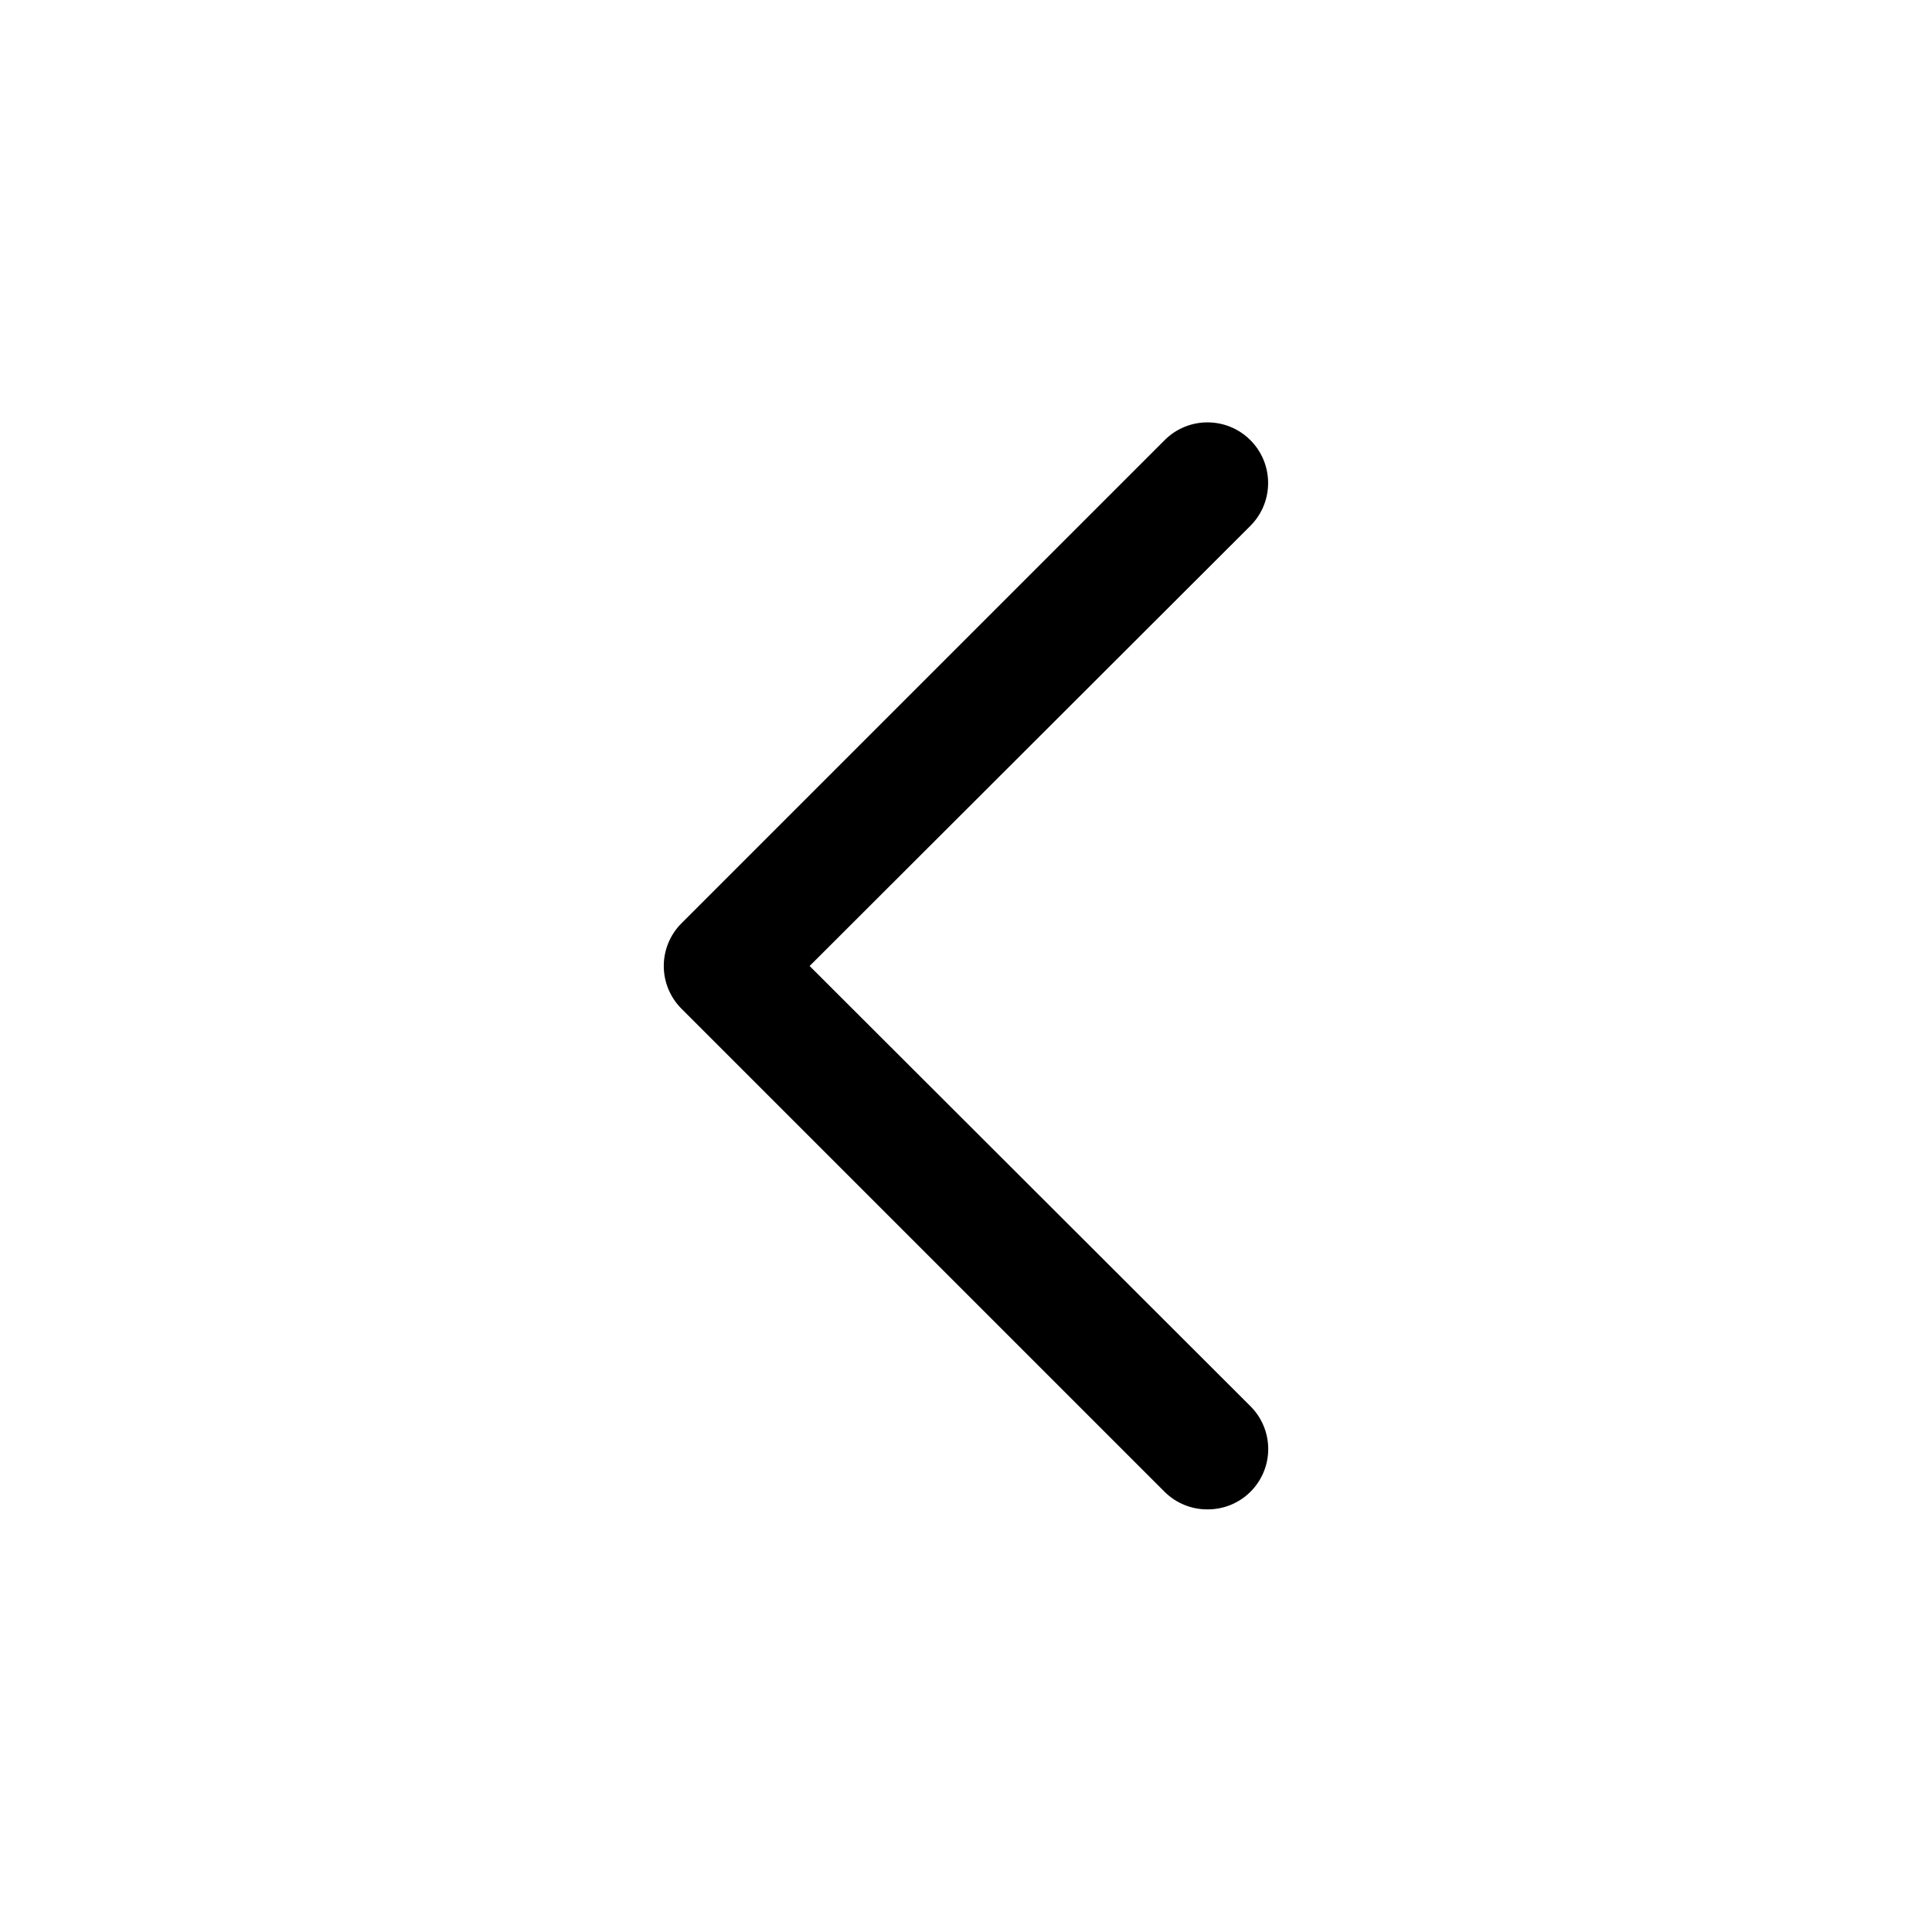
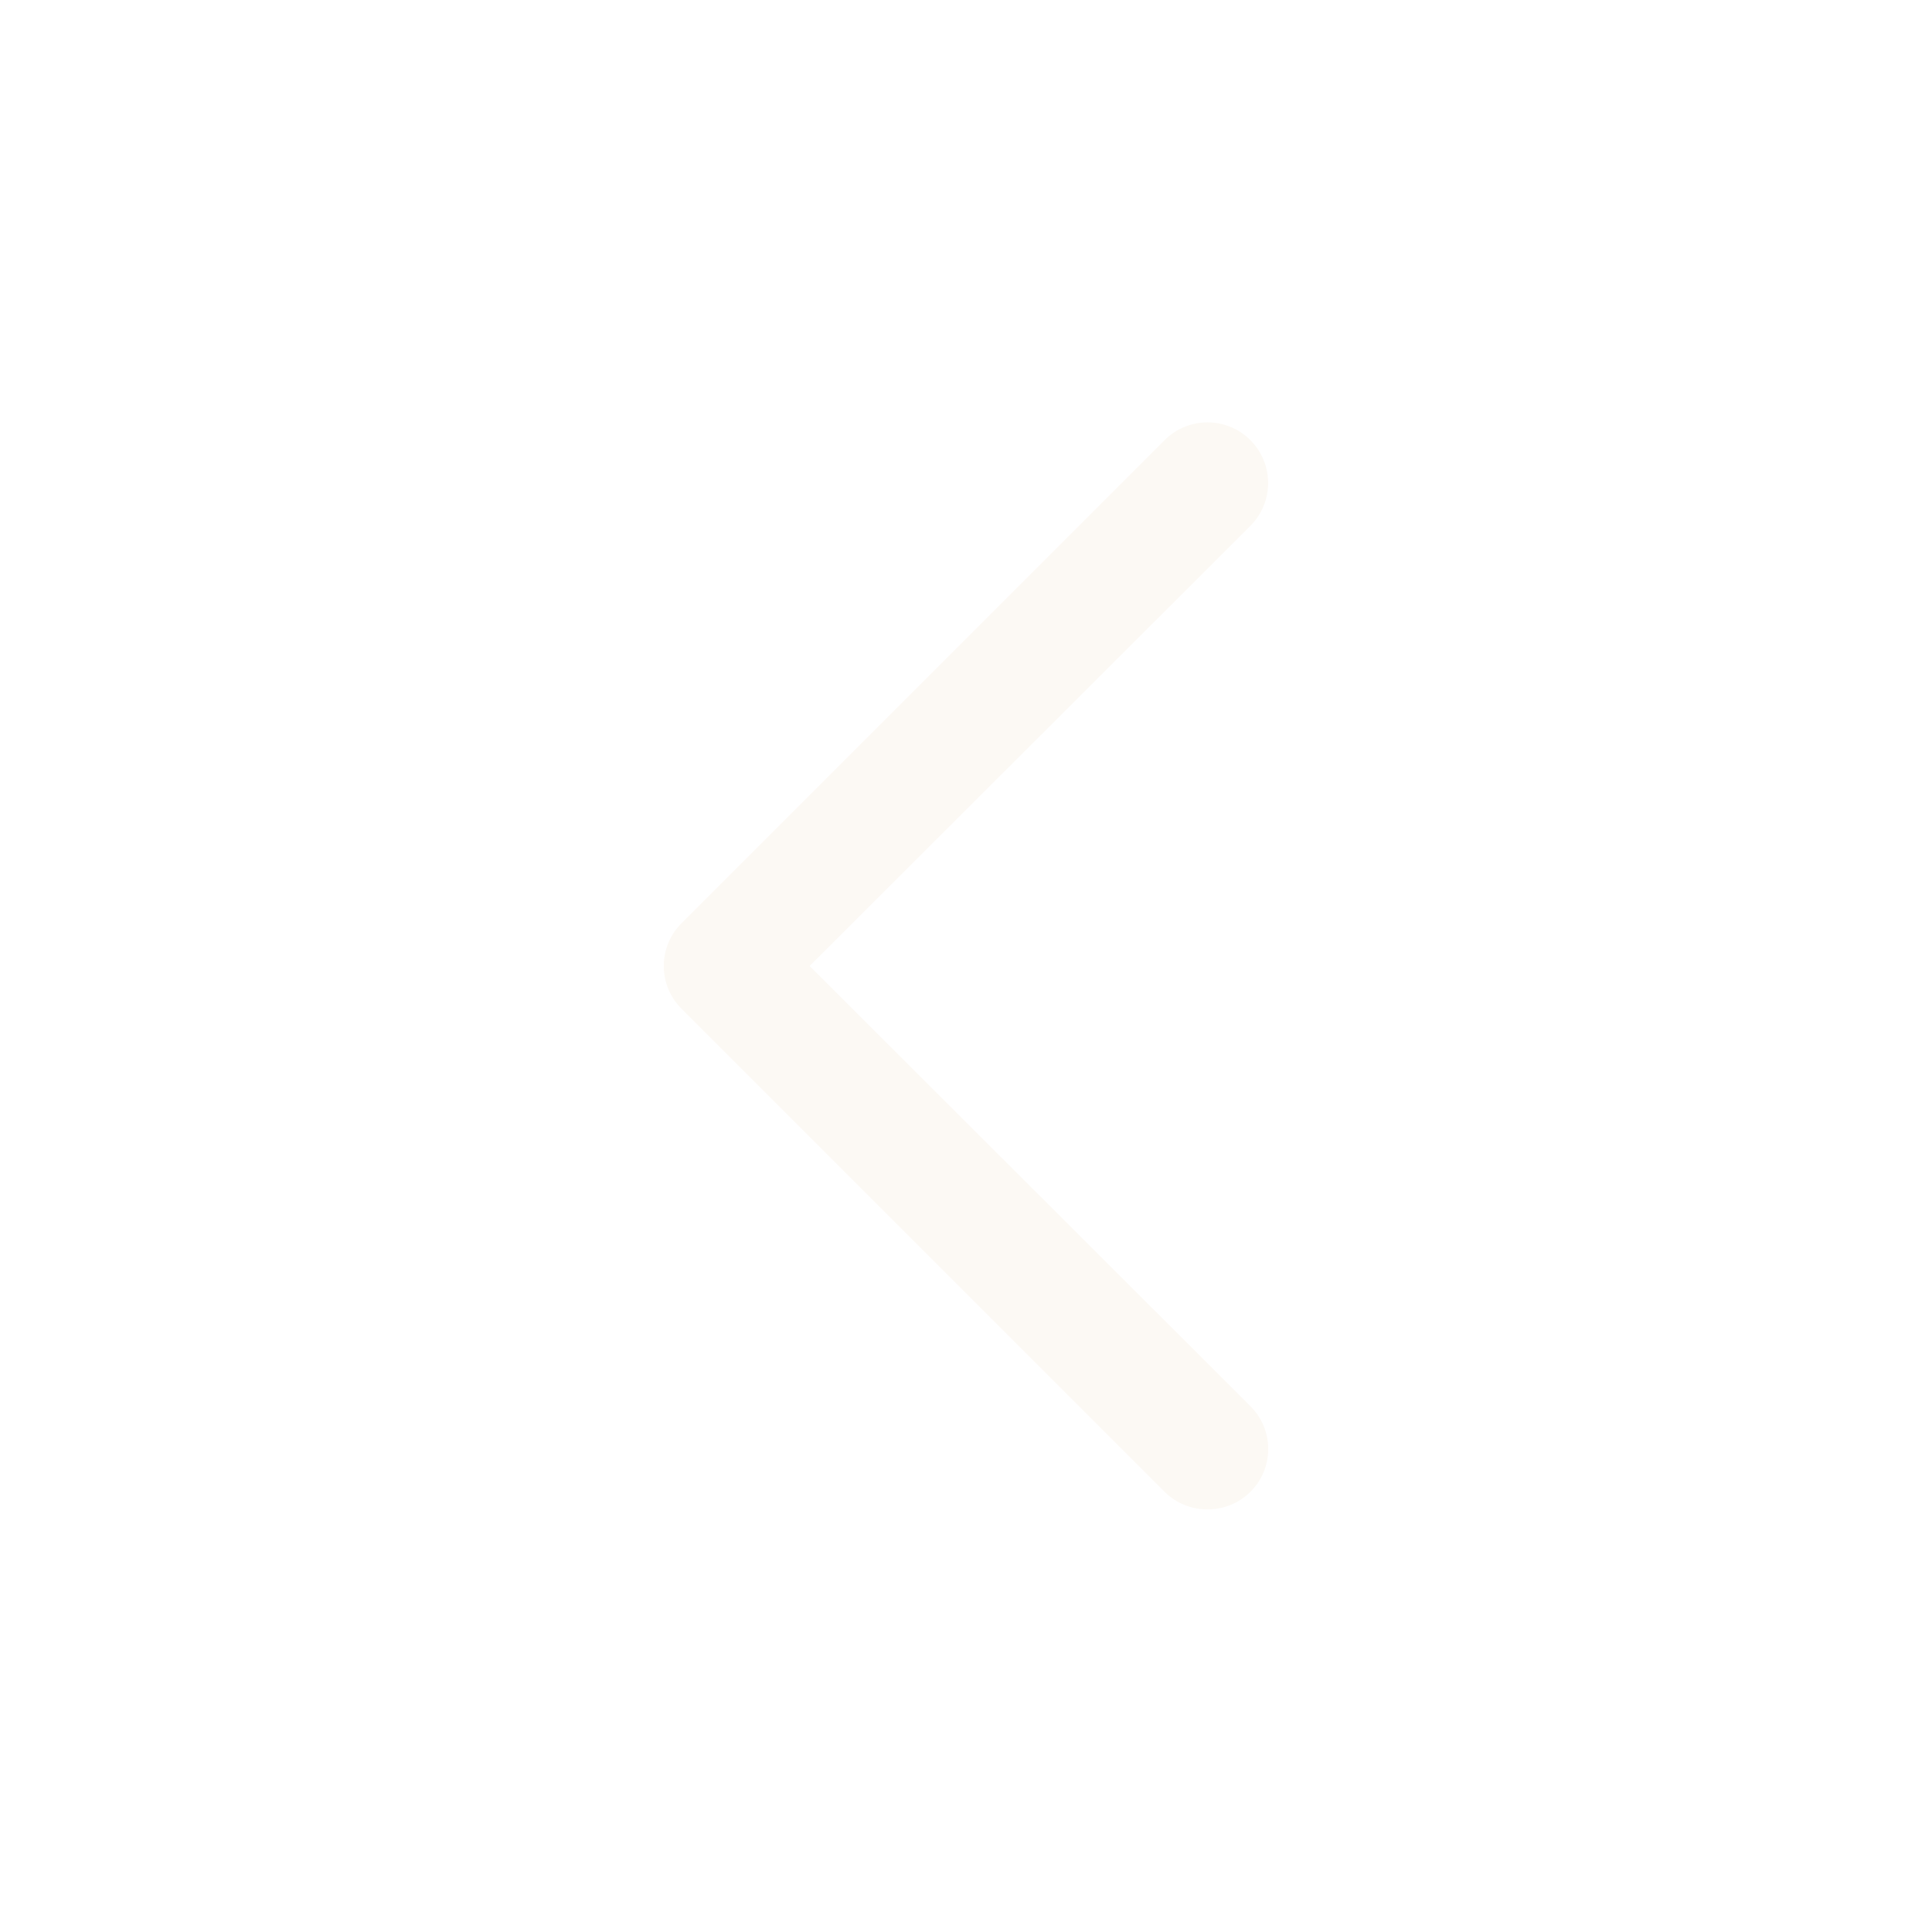
- <svg xmlns="http://www.w3.org/2000/svg" viewBox="0 0 32 32">
+ <svg xmlns="http://www.w3.org/2000/svg" viewBox="0 0 32 32" fill="#FCF9F4">
  <defs>
    <style>.cls-1{fill:none;}</style>
  </defs>
  <g data-name="Layer 2" id="Layer_2">
    <path d="M20,25a1,1,0,0,1-.71-.29l-8-8a1,1,0,0,1,0-1.42l8-8a1,1,0,1,1,1.42,1.42L13.41,16l7.3,7.29a1,1,0,0,1,0,1.42A1,1,0,0,1,20,25Z" />
  </g>
  <g id="frame">
    <rect class="cls-1" height="32" width="32" />
  </g>
</svg>
